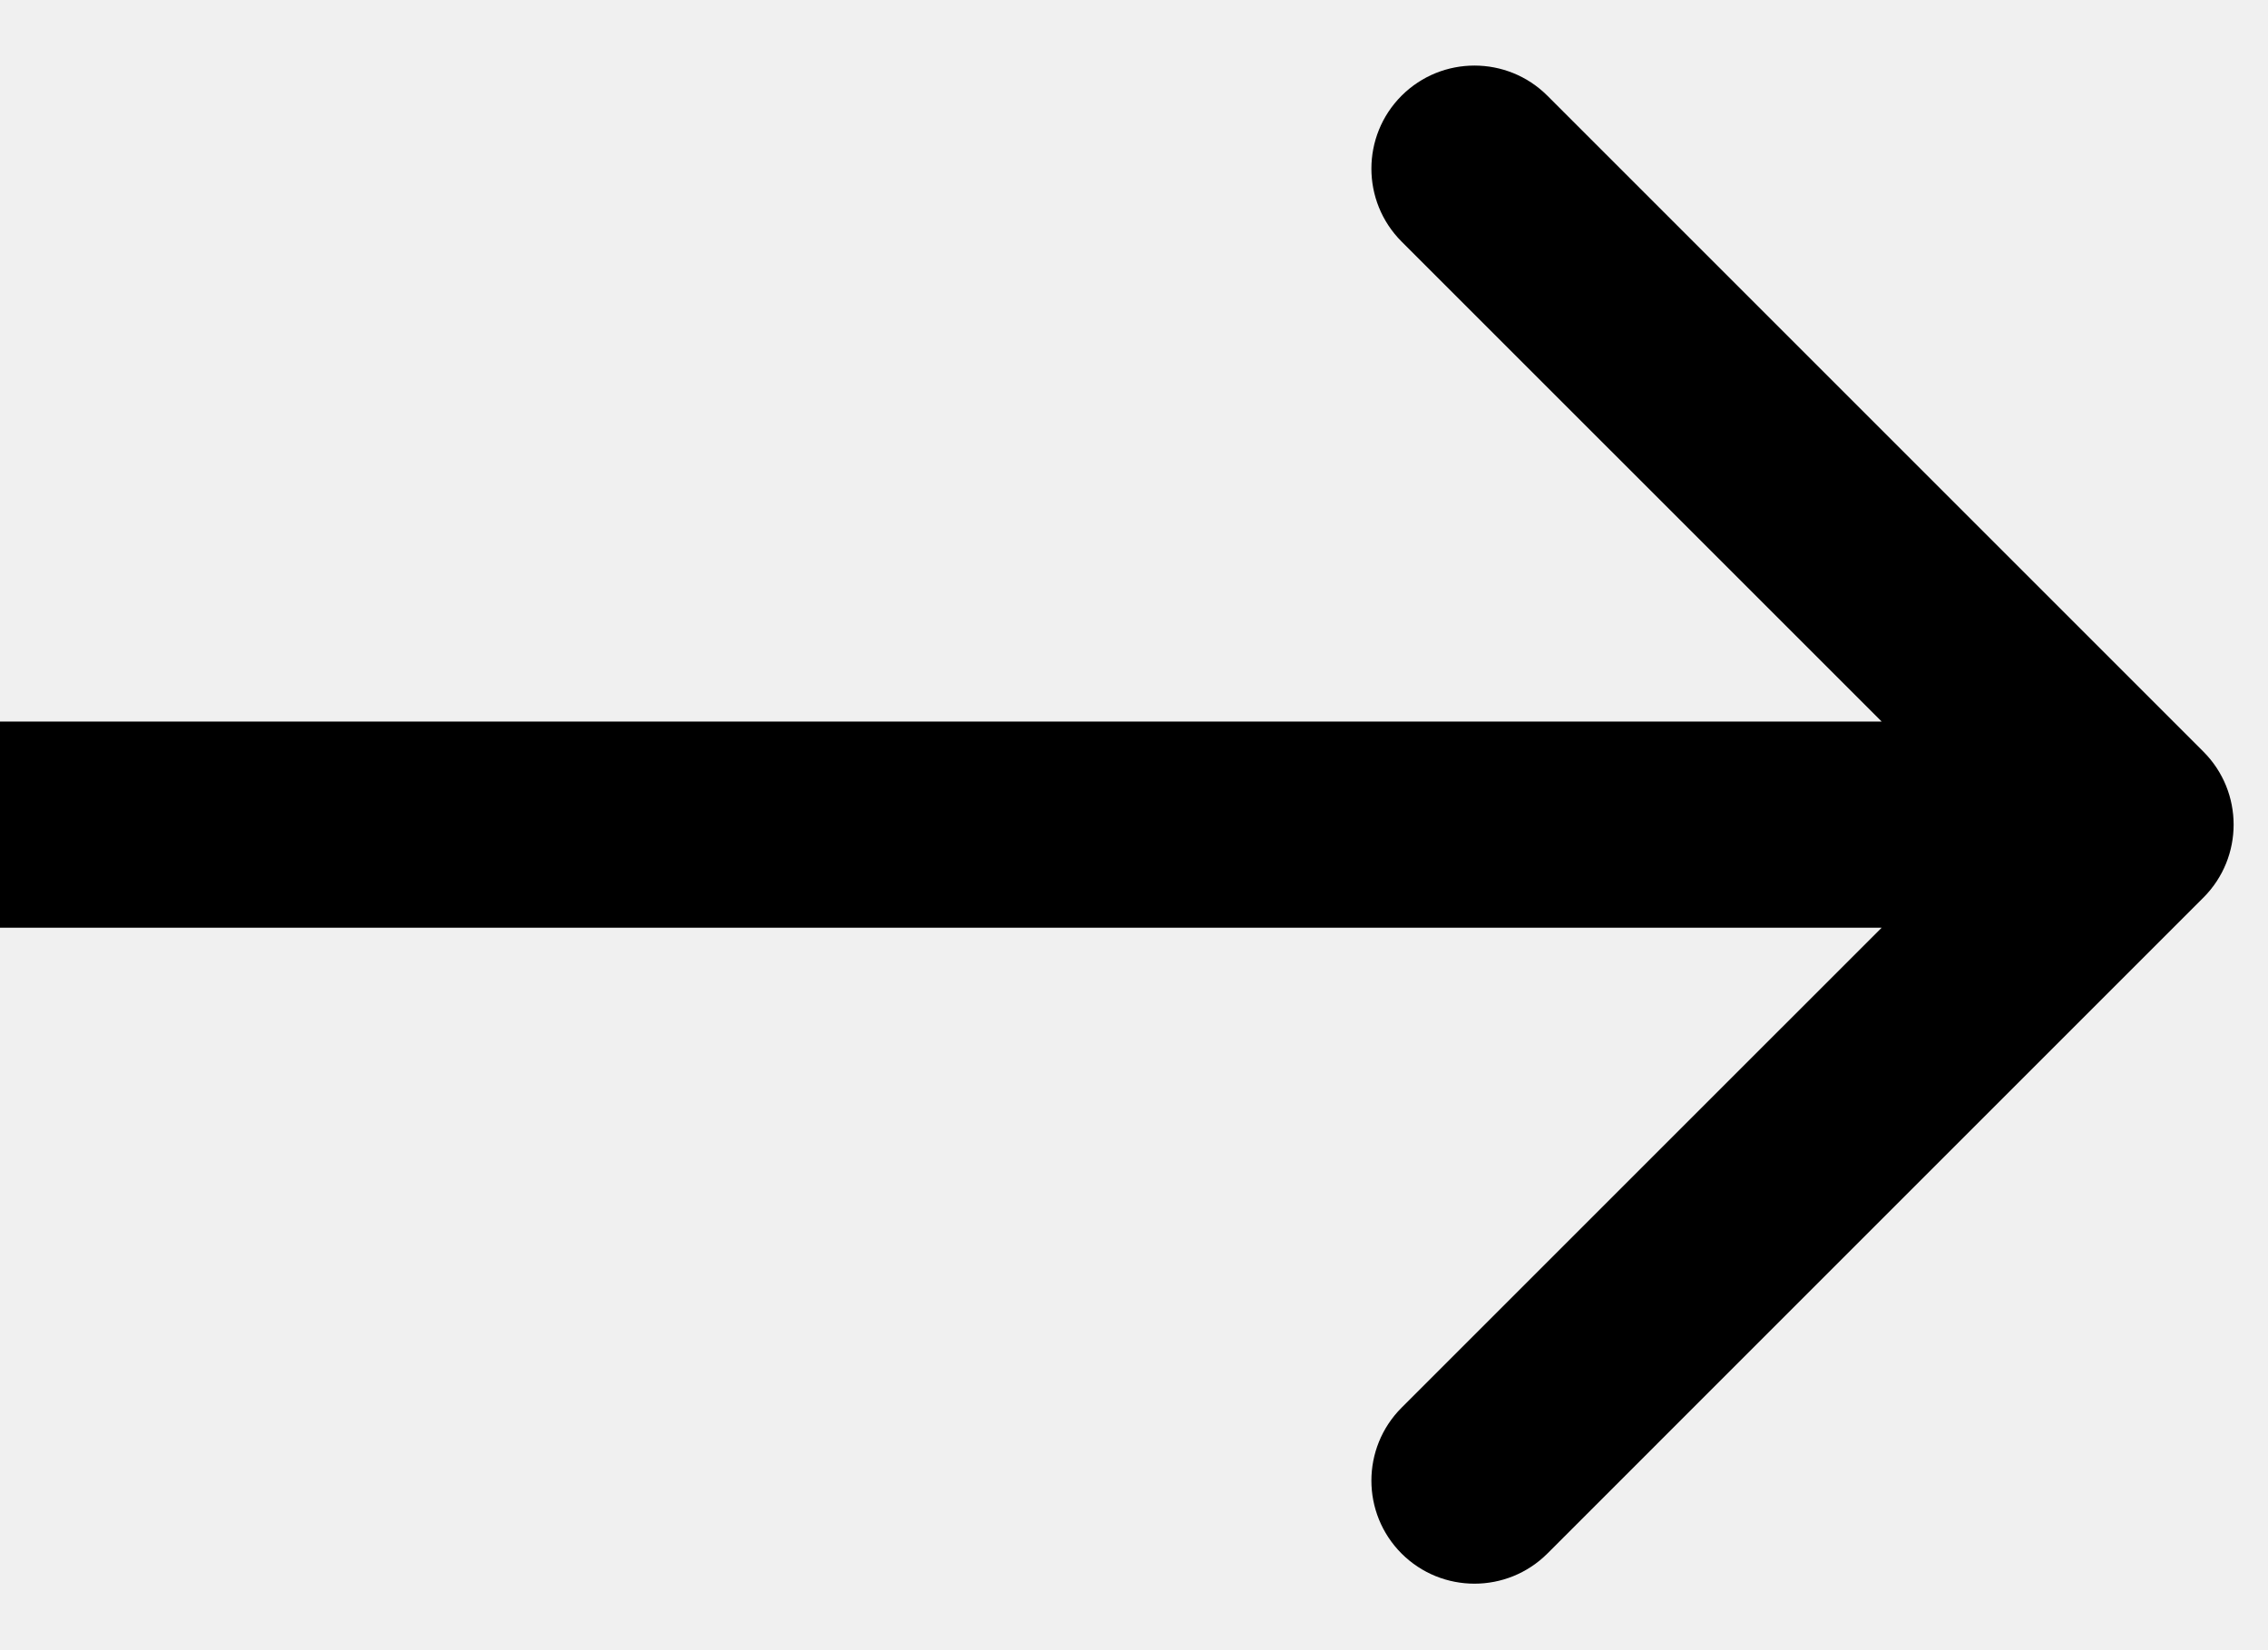
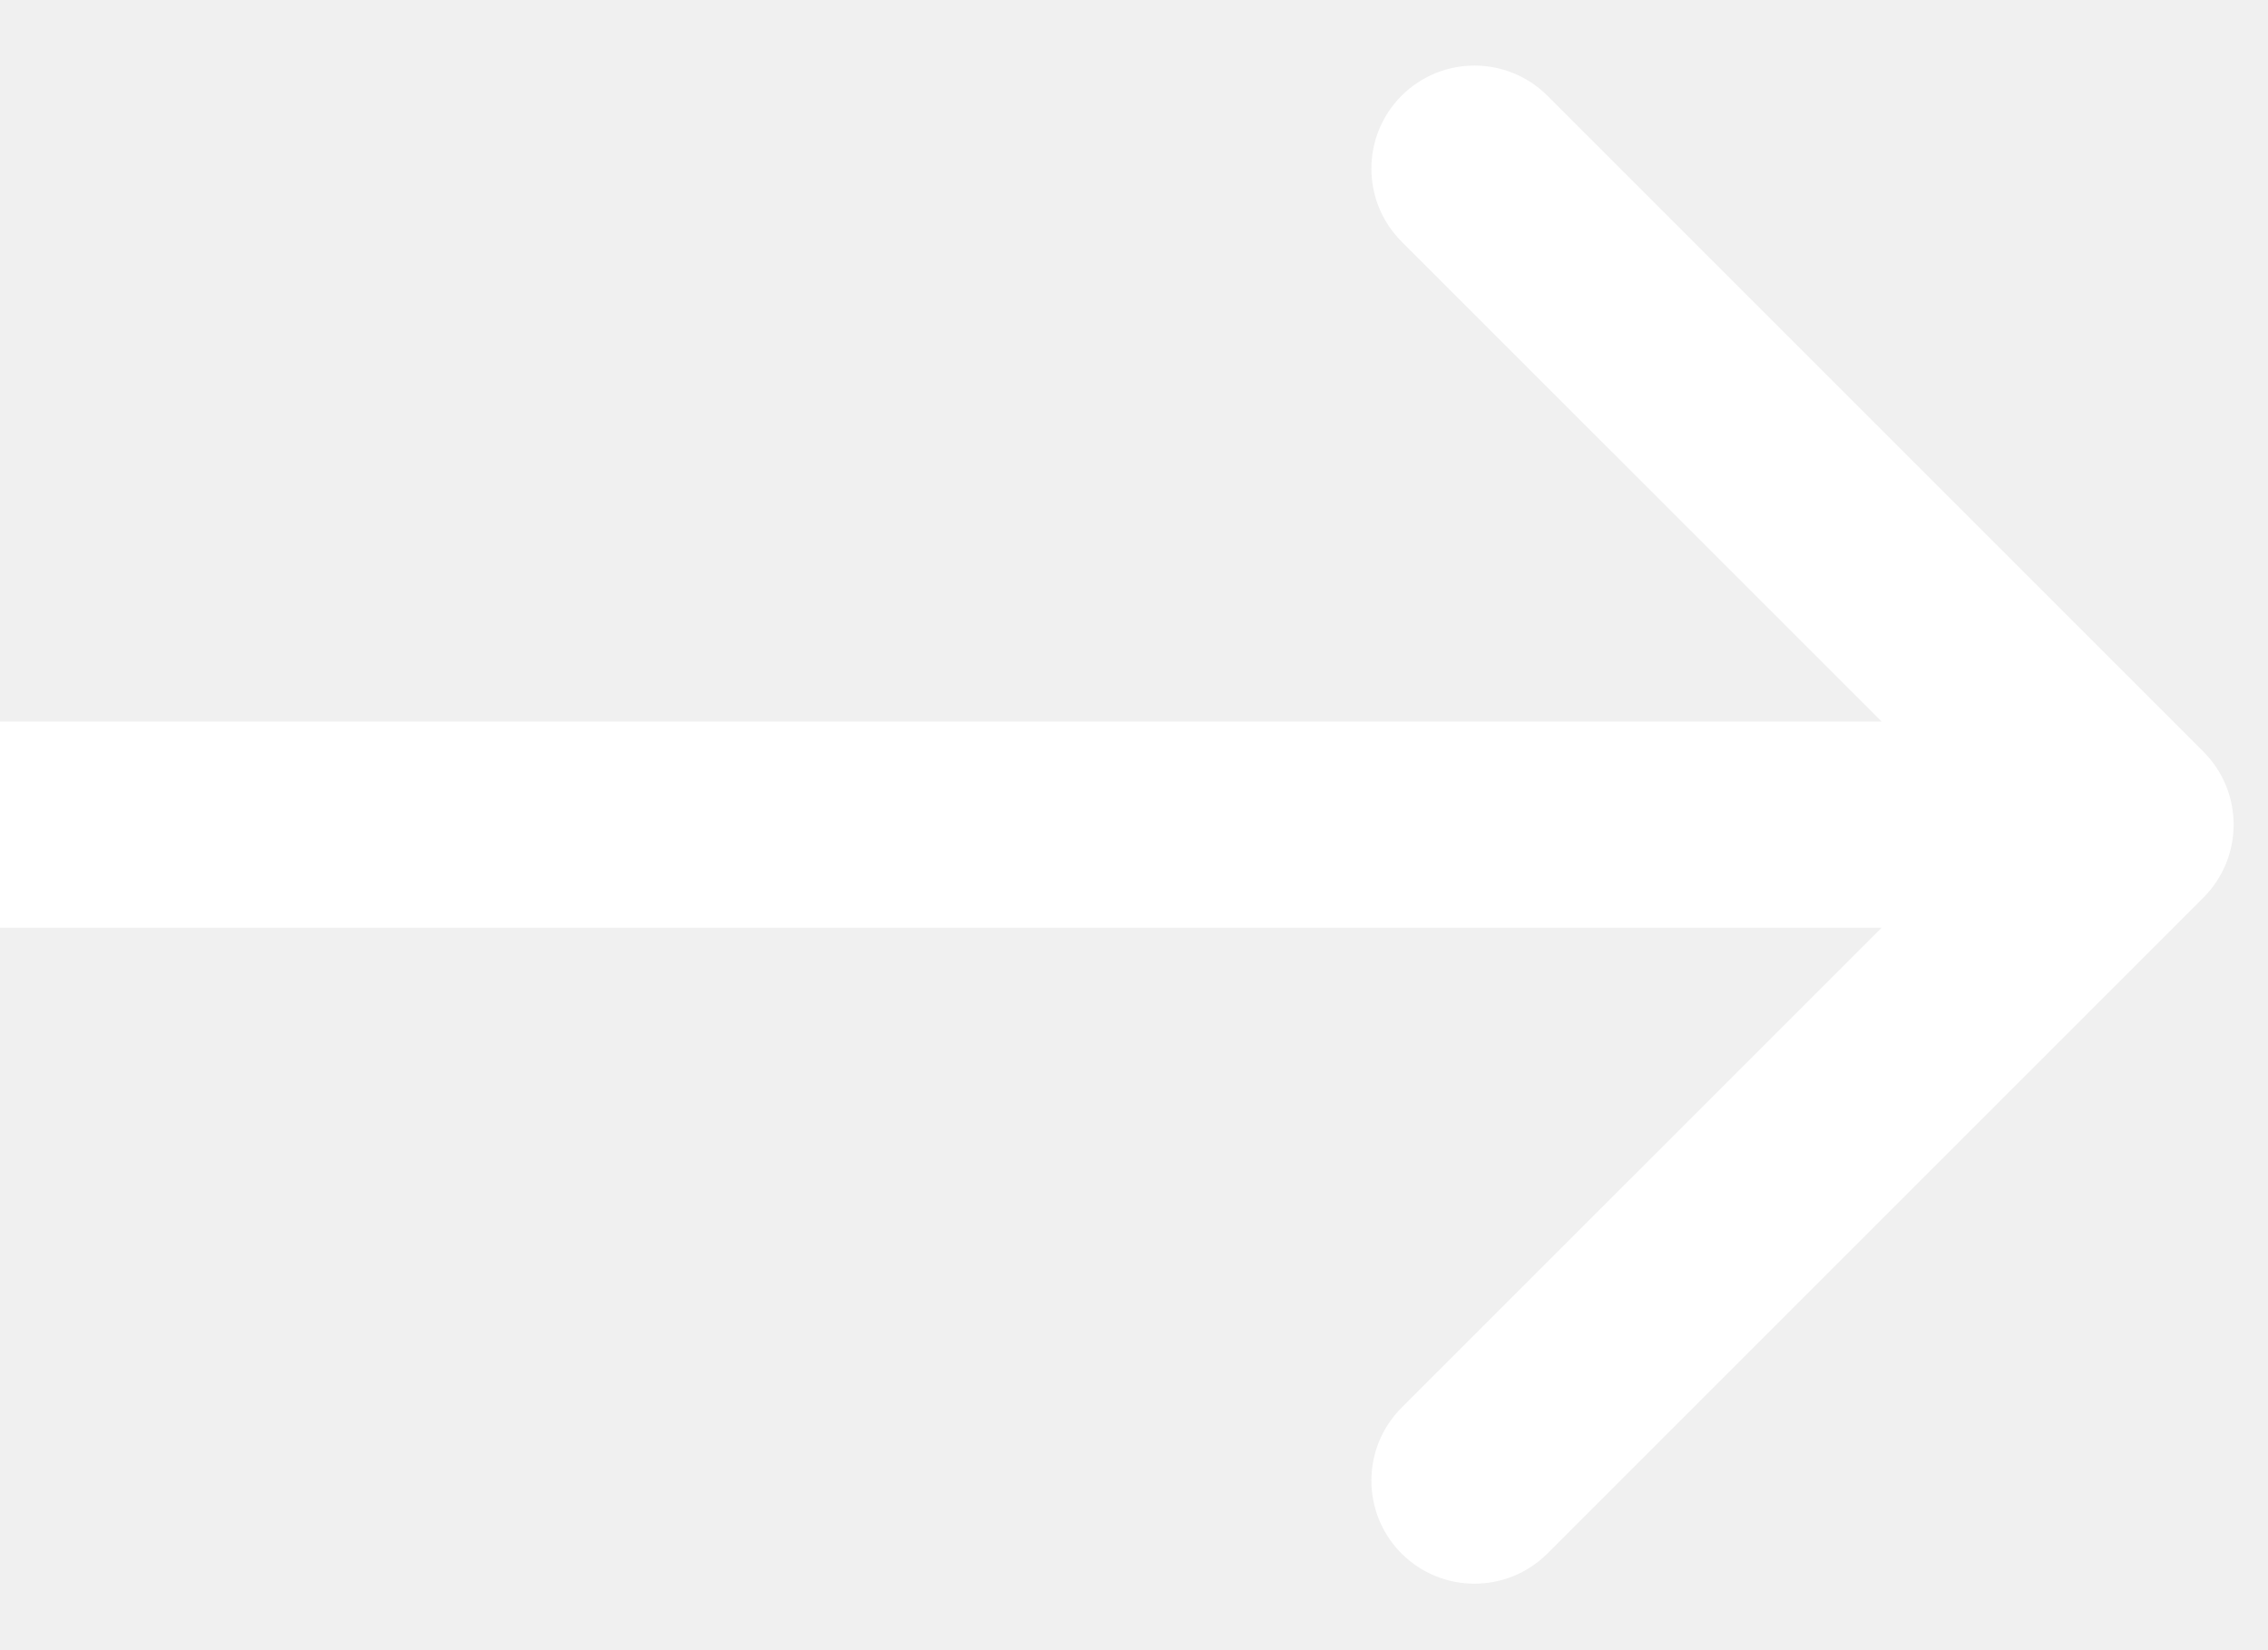
<svg xmlns="http://www.w3.org/2000/svg" width="33" height="24" viewBox="0 0 33 24" fill="none">
-   <path d="M32.061 13.061C32.646 12.475 32.646 11.525 32.061 10.939L22.515 1.393C21.929 0.808 20.979 0.808 20.393 1.393C19.808 1.979 19.808 2.929 20.393 3.515L28.879 12L20.393 20.485C19.808 21.071 19.808 22.021 20.393 22.607C20.979 23.192 21.929 23.192 22.515 22.607L32.061 13.061ZM0 13.5H31V10.5H0V13.5Z" fill="black" />
+   <path d="M32.061 13.061C32.646 12.475 32.646 11.525 32.061 10.939L22.515 1.393C21.929 0.808 20.979 0.808 20.393 1.393C19.808 1.979 19.808 2.929 20.393 3.515L28.879 12L20.393 20.485C19.808 21.071 19.808 22.021 20.393 22.607C20.979 23.192 21.929 23.192 22.515 22.607L32.061 13.061ZM0 13.5H31V10.5H0V13.5Z" fill="white" />
</svg>
